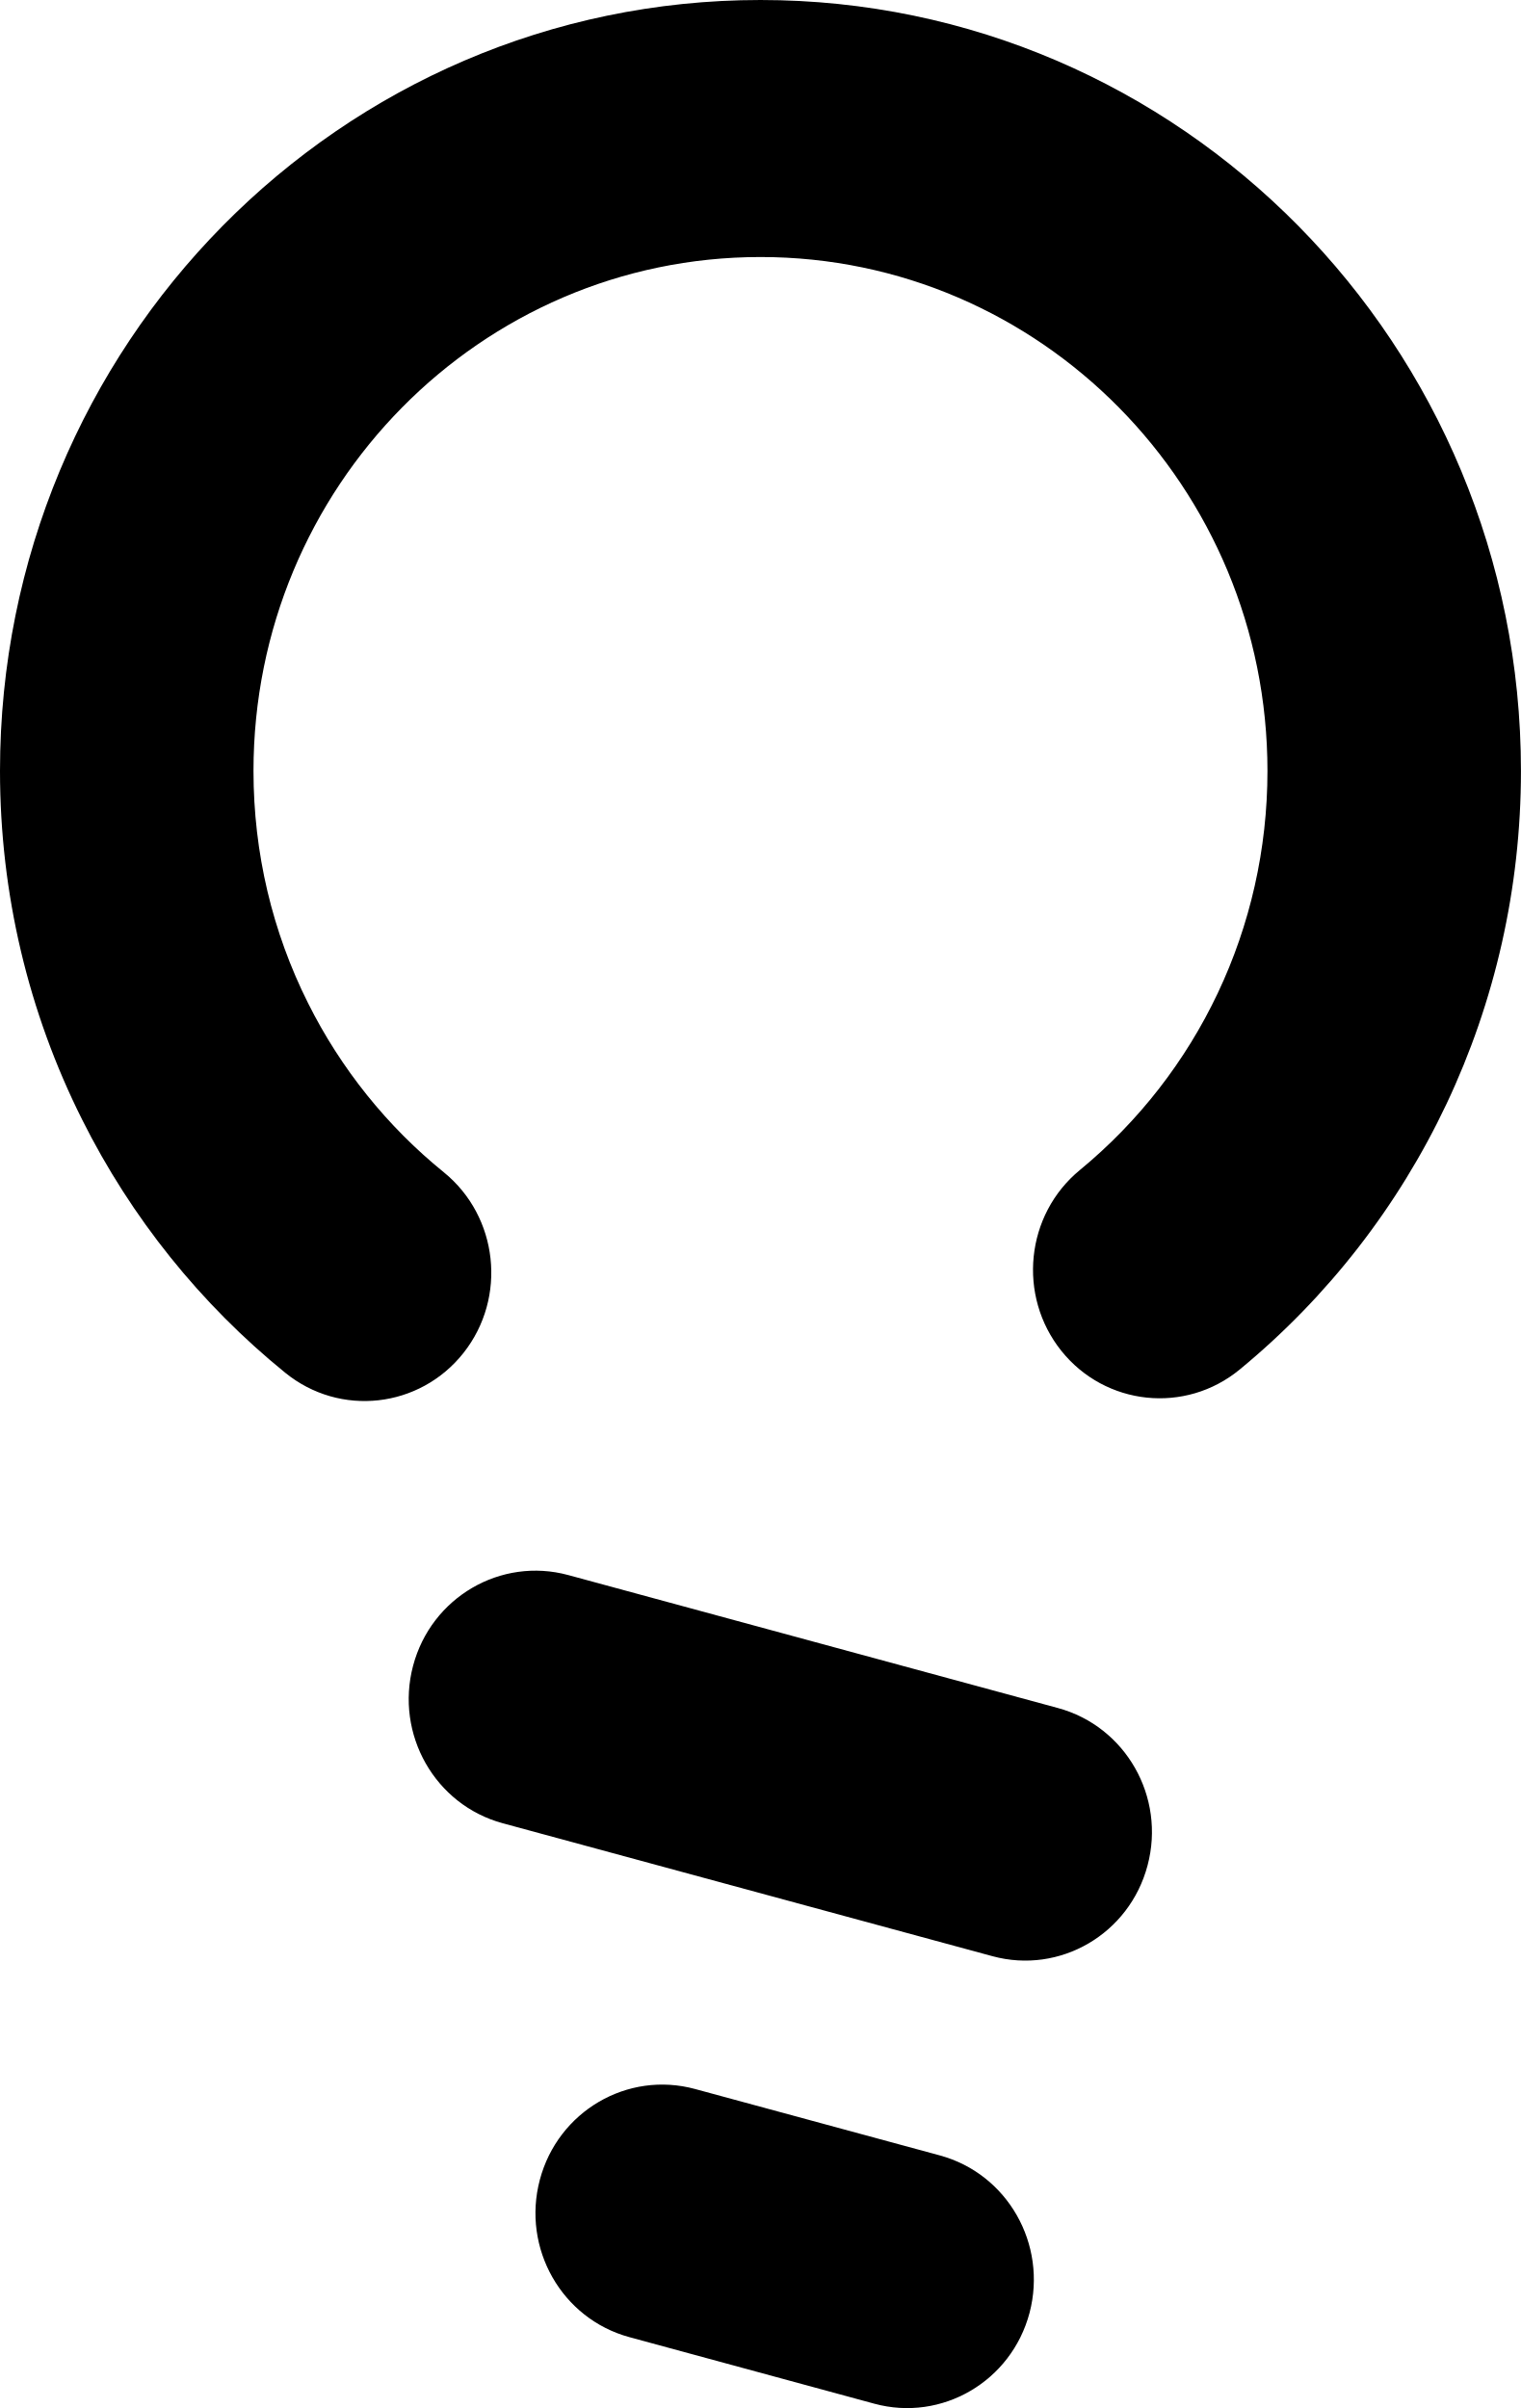
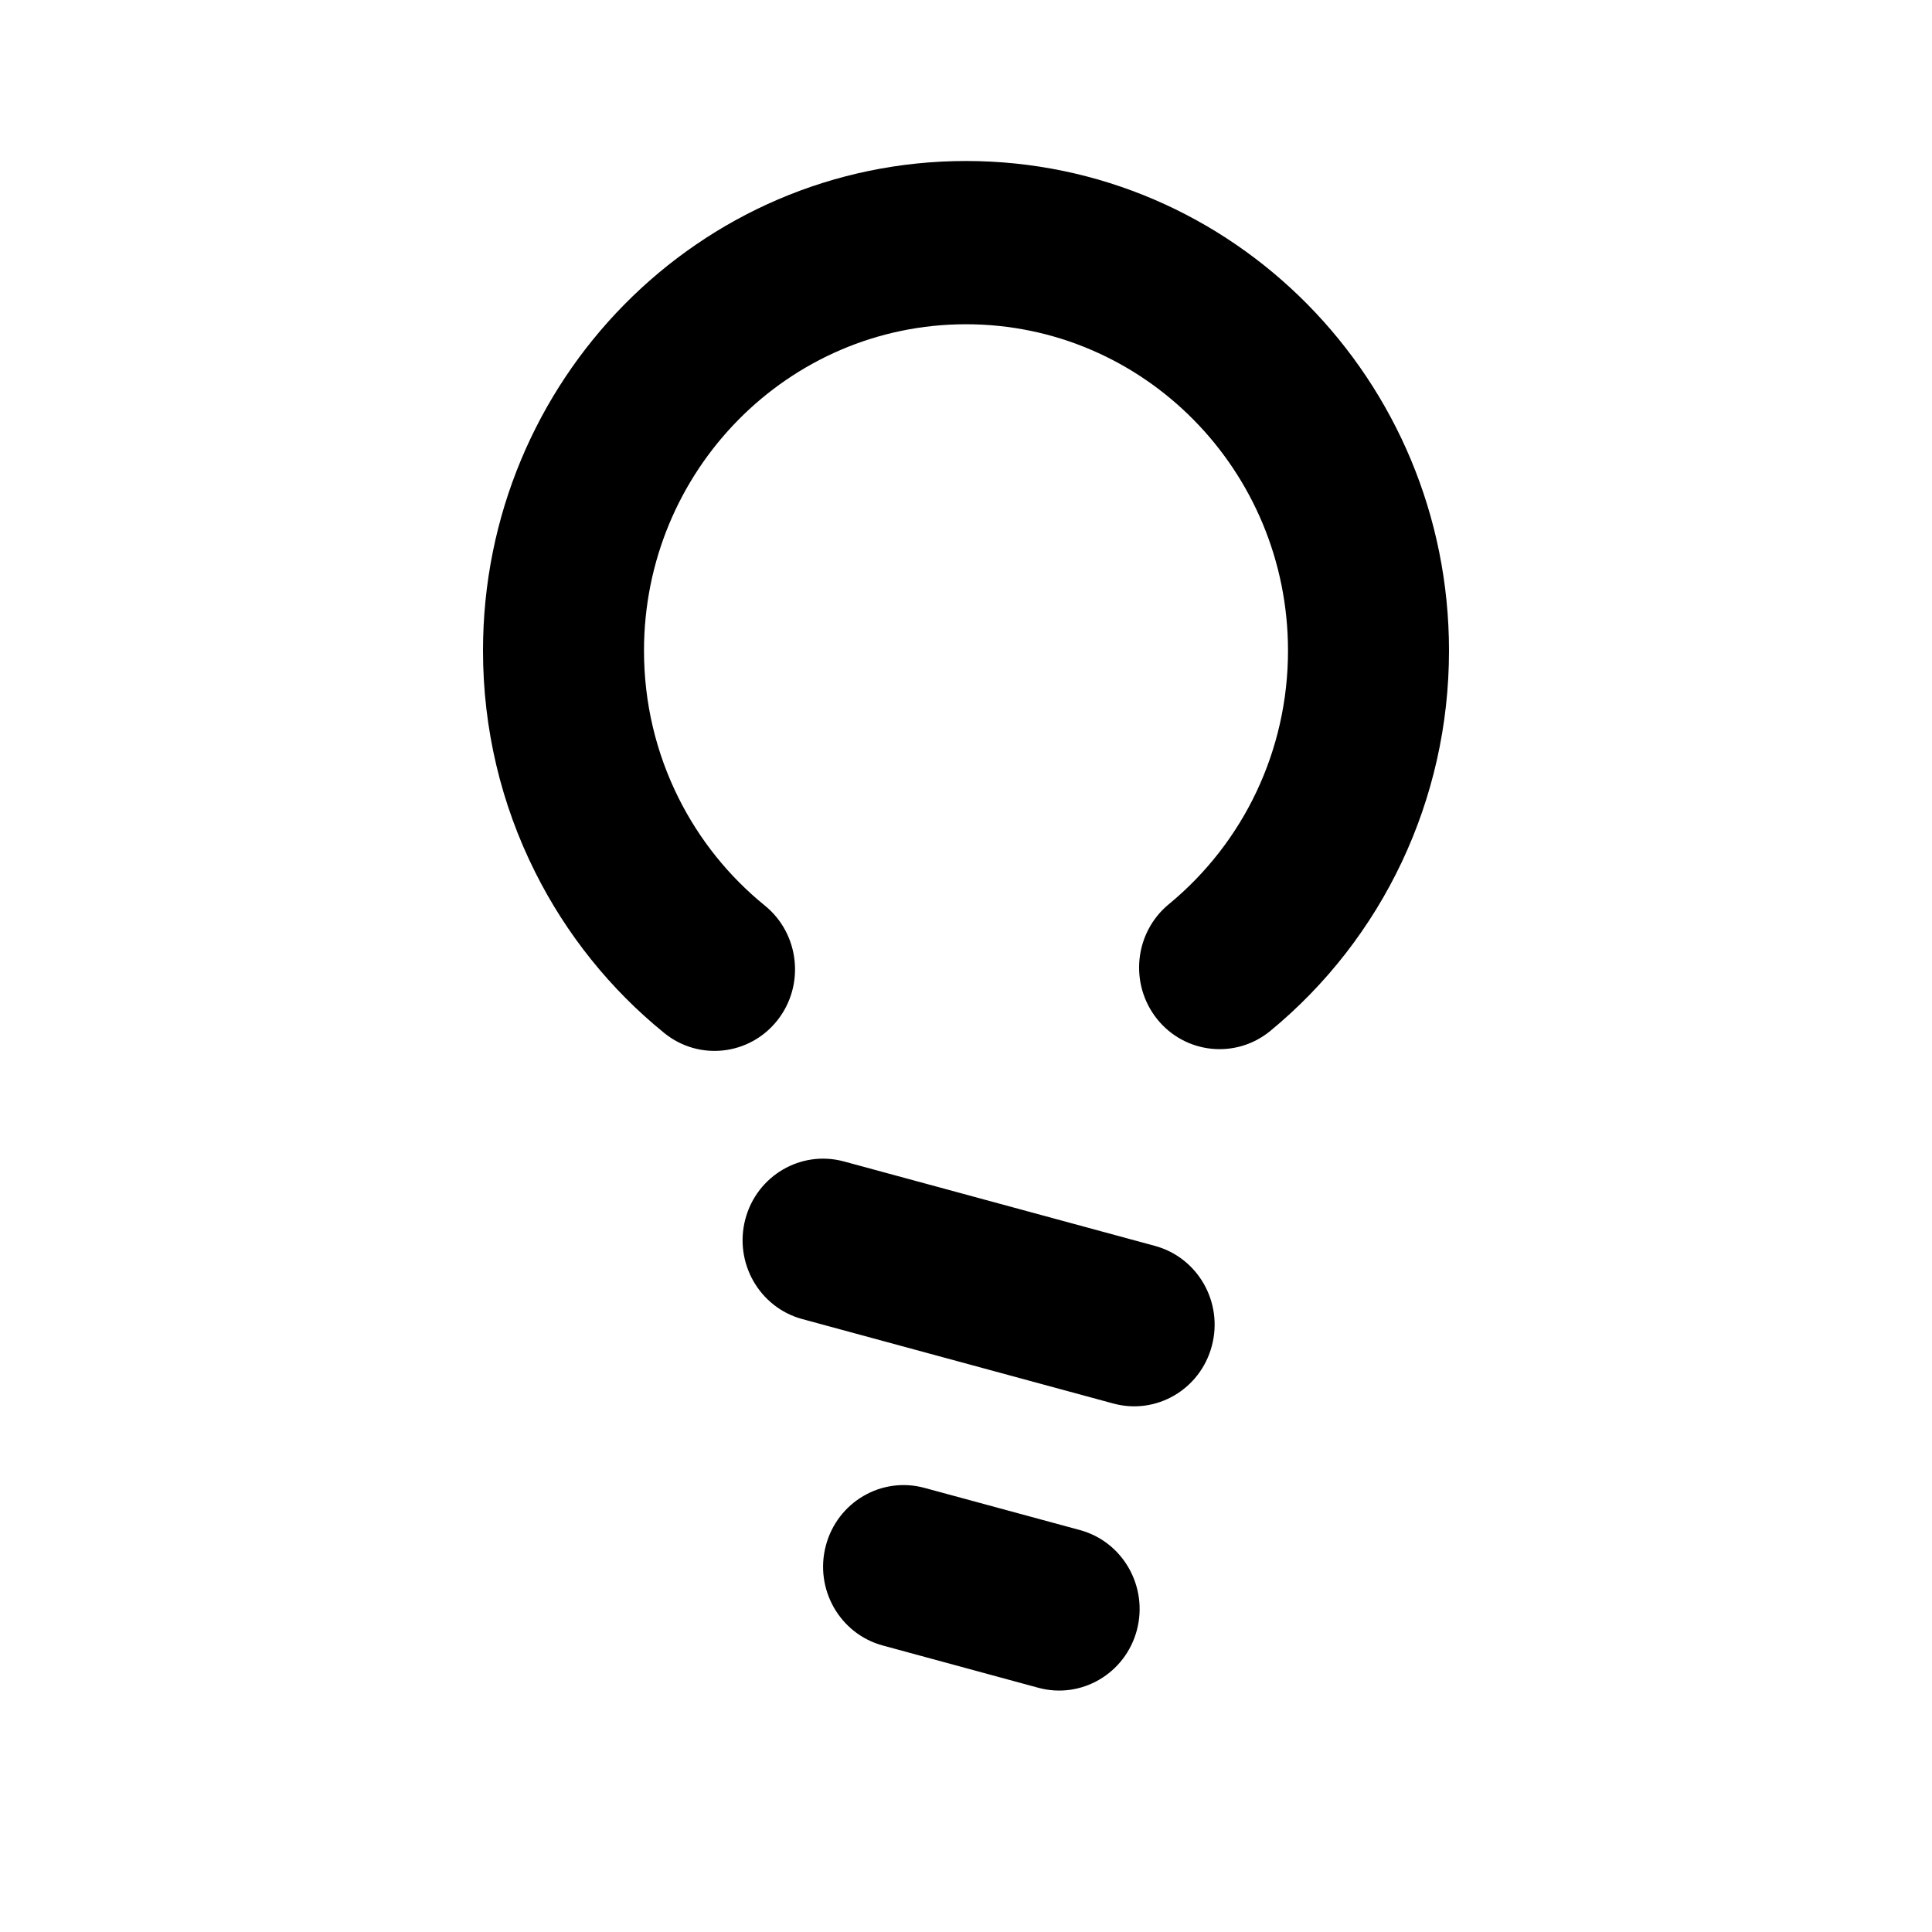
- <svg xmlns="http://www.w3.org/2000/svg" viewBox="0 0 12 19">
-   <path d="M9.781,10.806 C9.352,11.159 8.722,11.093 8.374,10.659 C8.026,10.224 8.091,9.585 8.52,9.232 C9.45,8.466 10,7.321 10,6.083 C10,3.844 8.209,2.028 6,2.028 C3.791,2.028 2,3.844 2,6.083 C2,6.73 2.149,7.353 2.431,7.916 C2.689,8.432 3.055,8.888 3.502,9.25 C3.932,9.6 4.002,10.238 3.657,10.675 C3.311,11.112 2.682,11.182 2.251,10.832 C1.583,10.29 1.035,9.608 0.648,8.834 C0.224,7.988 0,7.051 0,6.083 C0,2.723 2.686,0 6,0 C9.314,0 12,2.723 12,6.083 C12,7.938 11.174,9.659 9.781,10.806 M4.484,12.428 L8.347,13.477 C8.881,13.622 9.198,14.178 9.054,14.719 C8.911,15.26 8.363,15.58 7.83,15.435 L3.966,14.386 C3.432,14.241 3.116,13.685 3.259,13.144 C3.402,12.604 3.95,12.283 4.484,12.428 M5.484,16.483 L7.415,17.007 C7.949,17.152 8.265,17.708 8.123,18.249 C7.98,18.79 7.431,19.111 6.898,18.966 L4.966,18.441 C4.432,18.296 4.116,17.74 4.259,17.2 C4.402,16.659 4.95,16.338 5.484,16.483" id="path-1" />
+ <svg xmlns="http://www.w3.org/2000/svg" viewBox="0 0 24 24">
+   <path d="M15.781,12.806 C15.352,13.159 14.722,13.093 14.374,12.659 C14.026,12.224 14.091,11.585 14.52,11.232 C15.45,10.466 16,9.321 16,8.083 C16,5.844 14.209,4.028 12,4.028 C9.791,4.028 8,5.844 8,8.083 C8,8.73 8.149,9.353 8.431,9.916 C8.689,10.432 9.055,10.888 9.502,11.25 C9.932,11.6 10.002,12.238 9.657,12.675 C9.311,13.112 8.682,13.182 8.251,12.832 C7.583,12.29 7.035,11.608 6.648,10.834 C6.224,9.988 6,9.051 6,8.083 C6,4.723 8.686,2 12,2 C15.314,2 18,4.723 18,8.083 C18,9.938 17.174,11.659 15.781,12.806 M10.484,14.428 L14.347,15.477 C14.881,15.622 15.198,16.178 15.054,16.719 C14.911,17.26 14.363,17.58 13.83,17.435 L9.966,16.386 C9.432,16.241 9.116,15.685 9.259,15.144 C9.402,14.604 9.95,14.283 10.484,14.428 M11.484,18.483 L13.415,19.007 C13.949,19.152 14.265,19.708 14.123,20.249 C13.98,20.79 13.431,21.111 12.898,20.966 L10.966,20.441 C10.432,20.296 10.116,19.74 10.259,19.2 C10.402,18.659 10.95,18.338 11.484,18.483" id="path-1" />
</svg>
